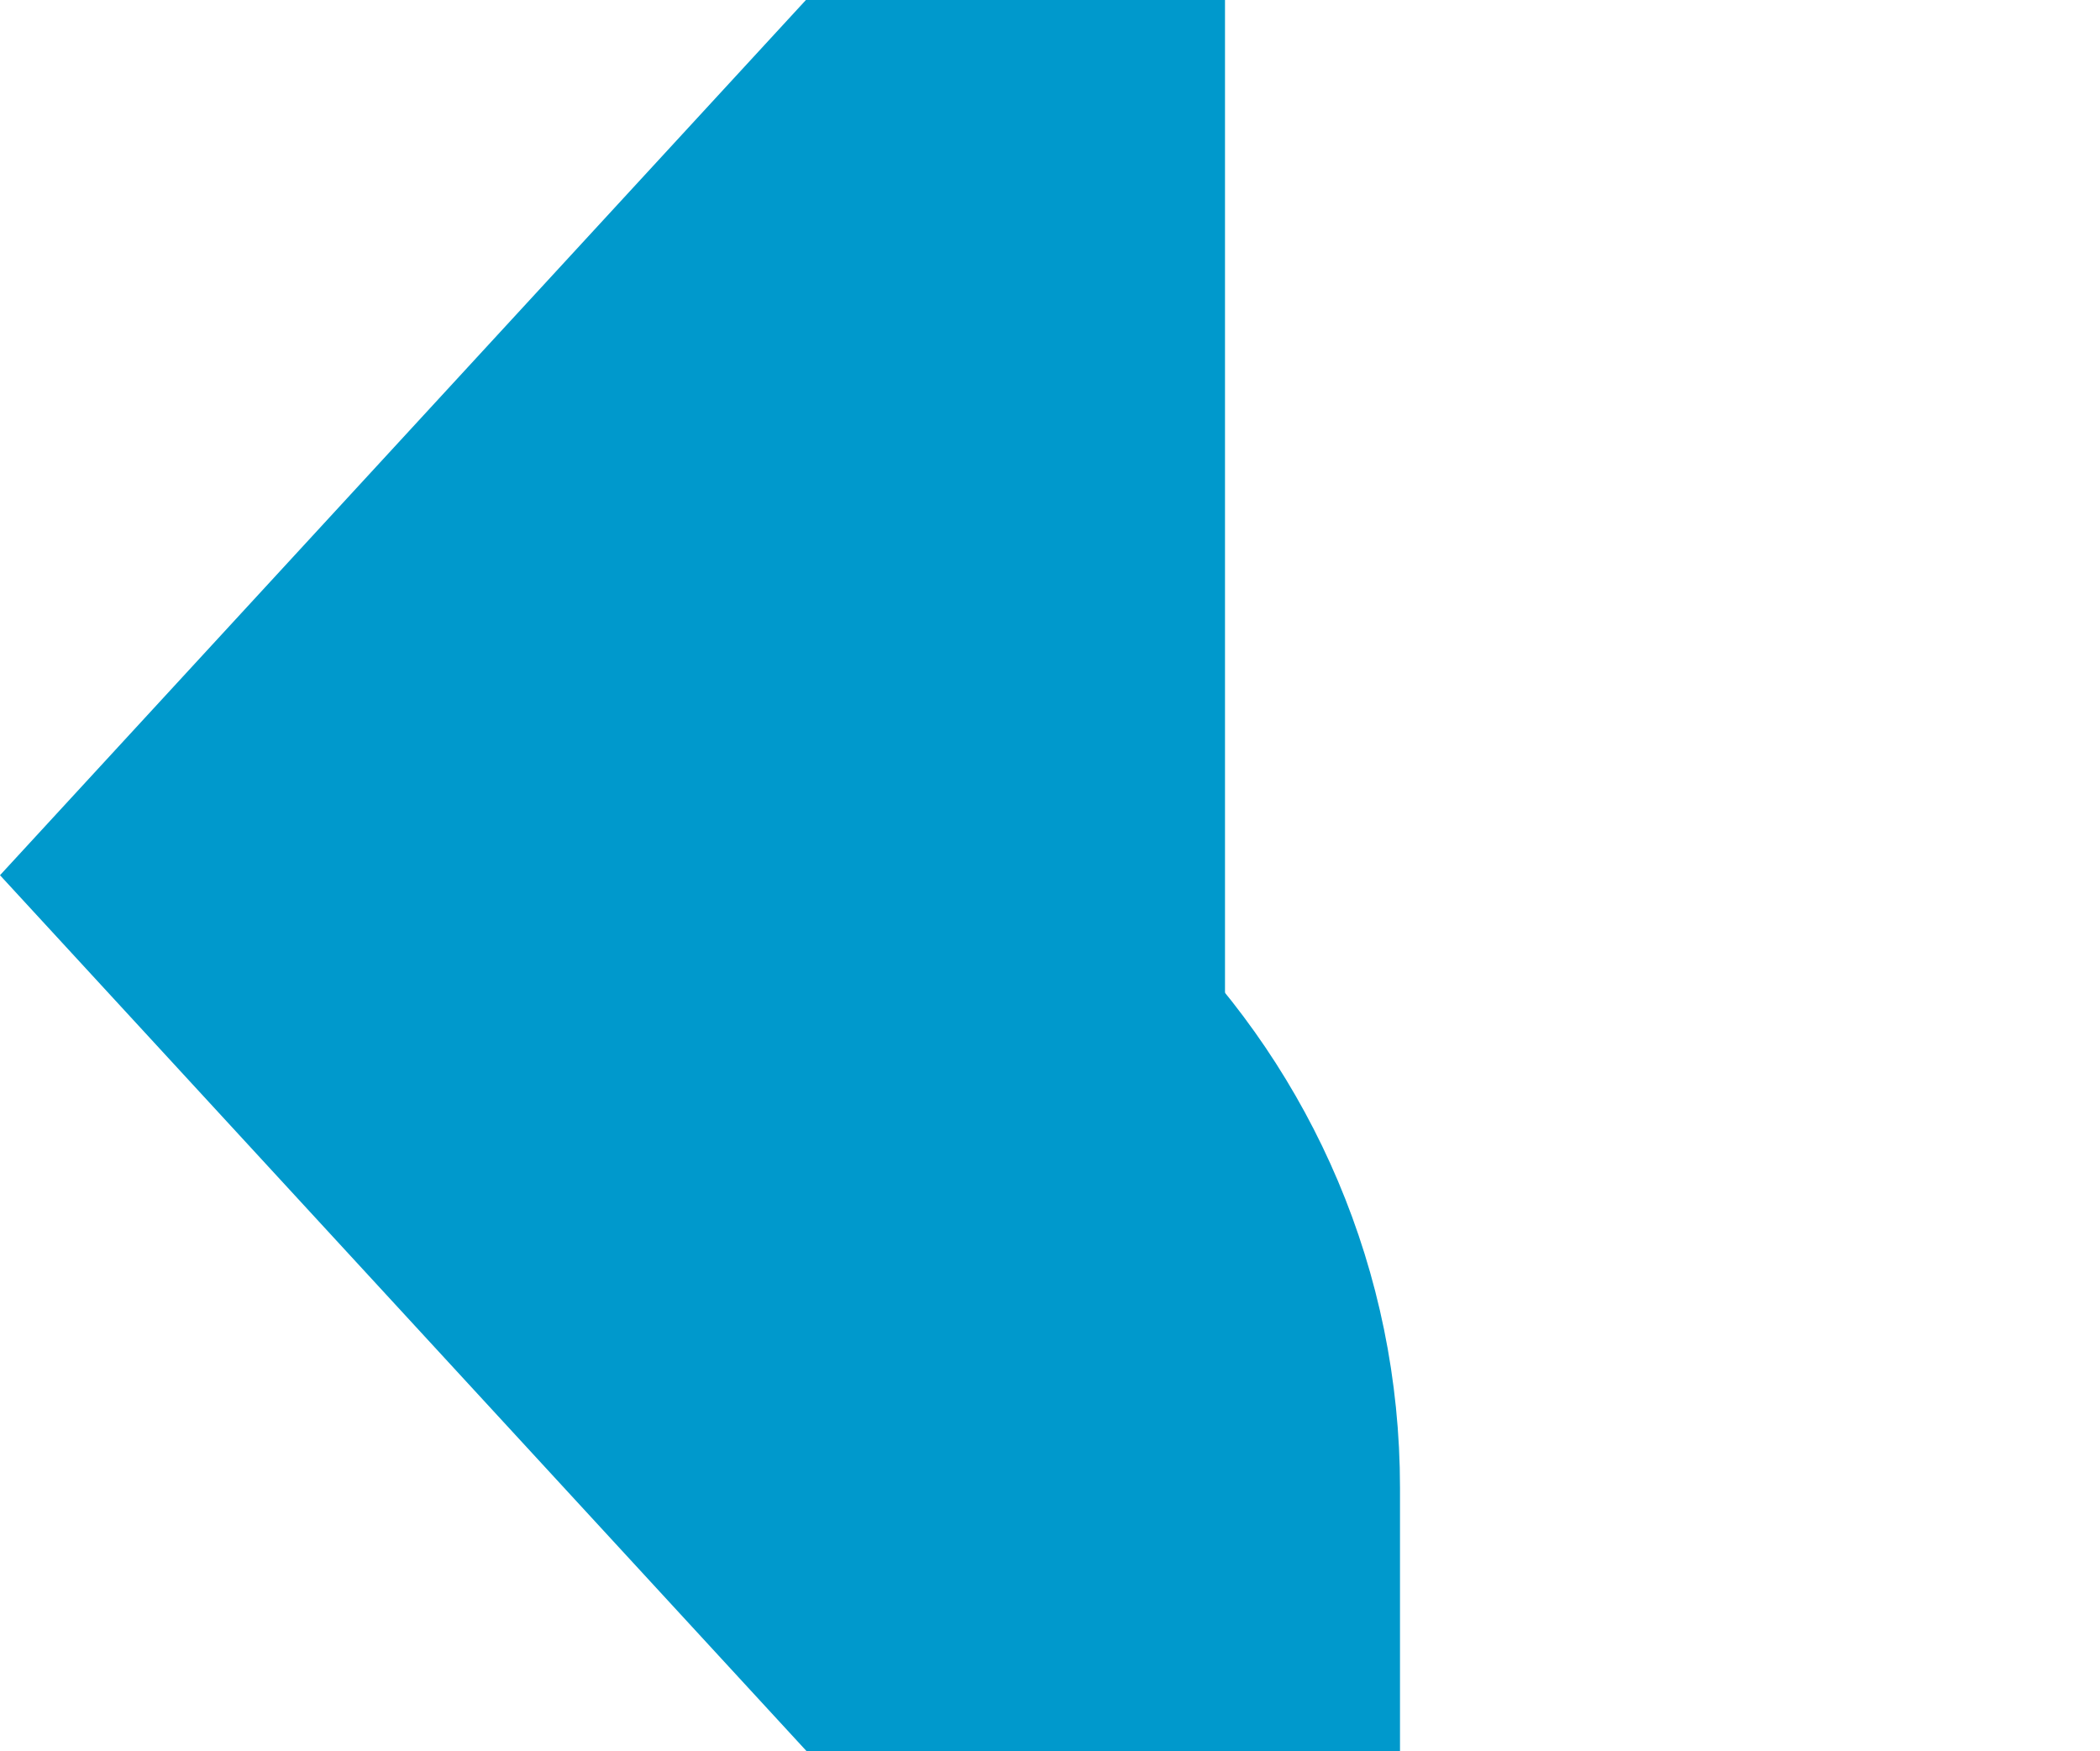
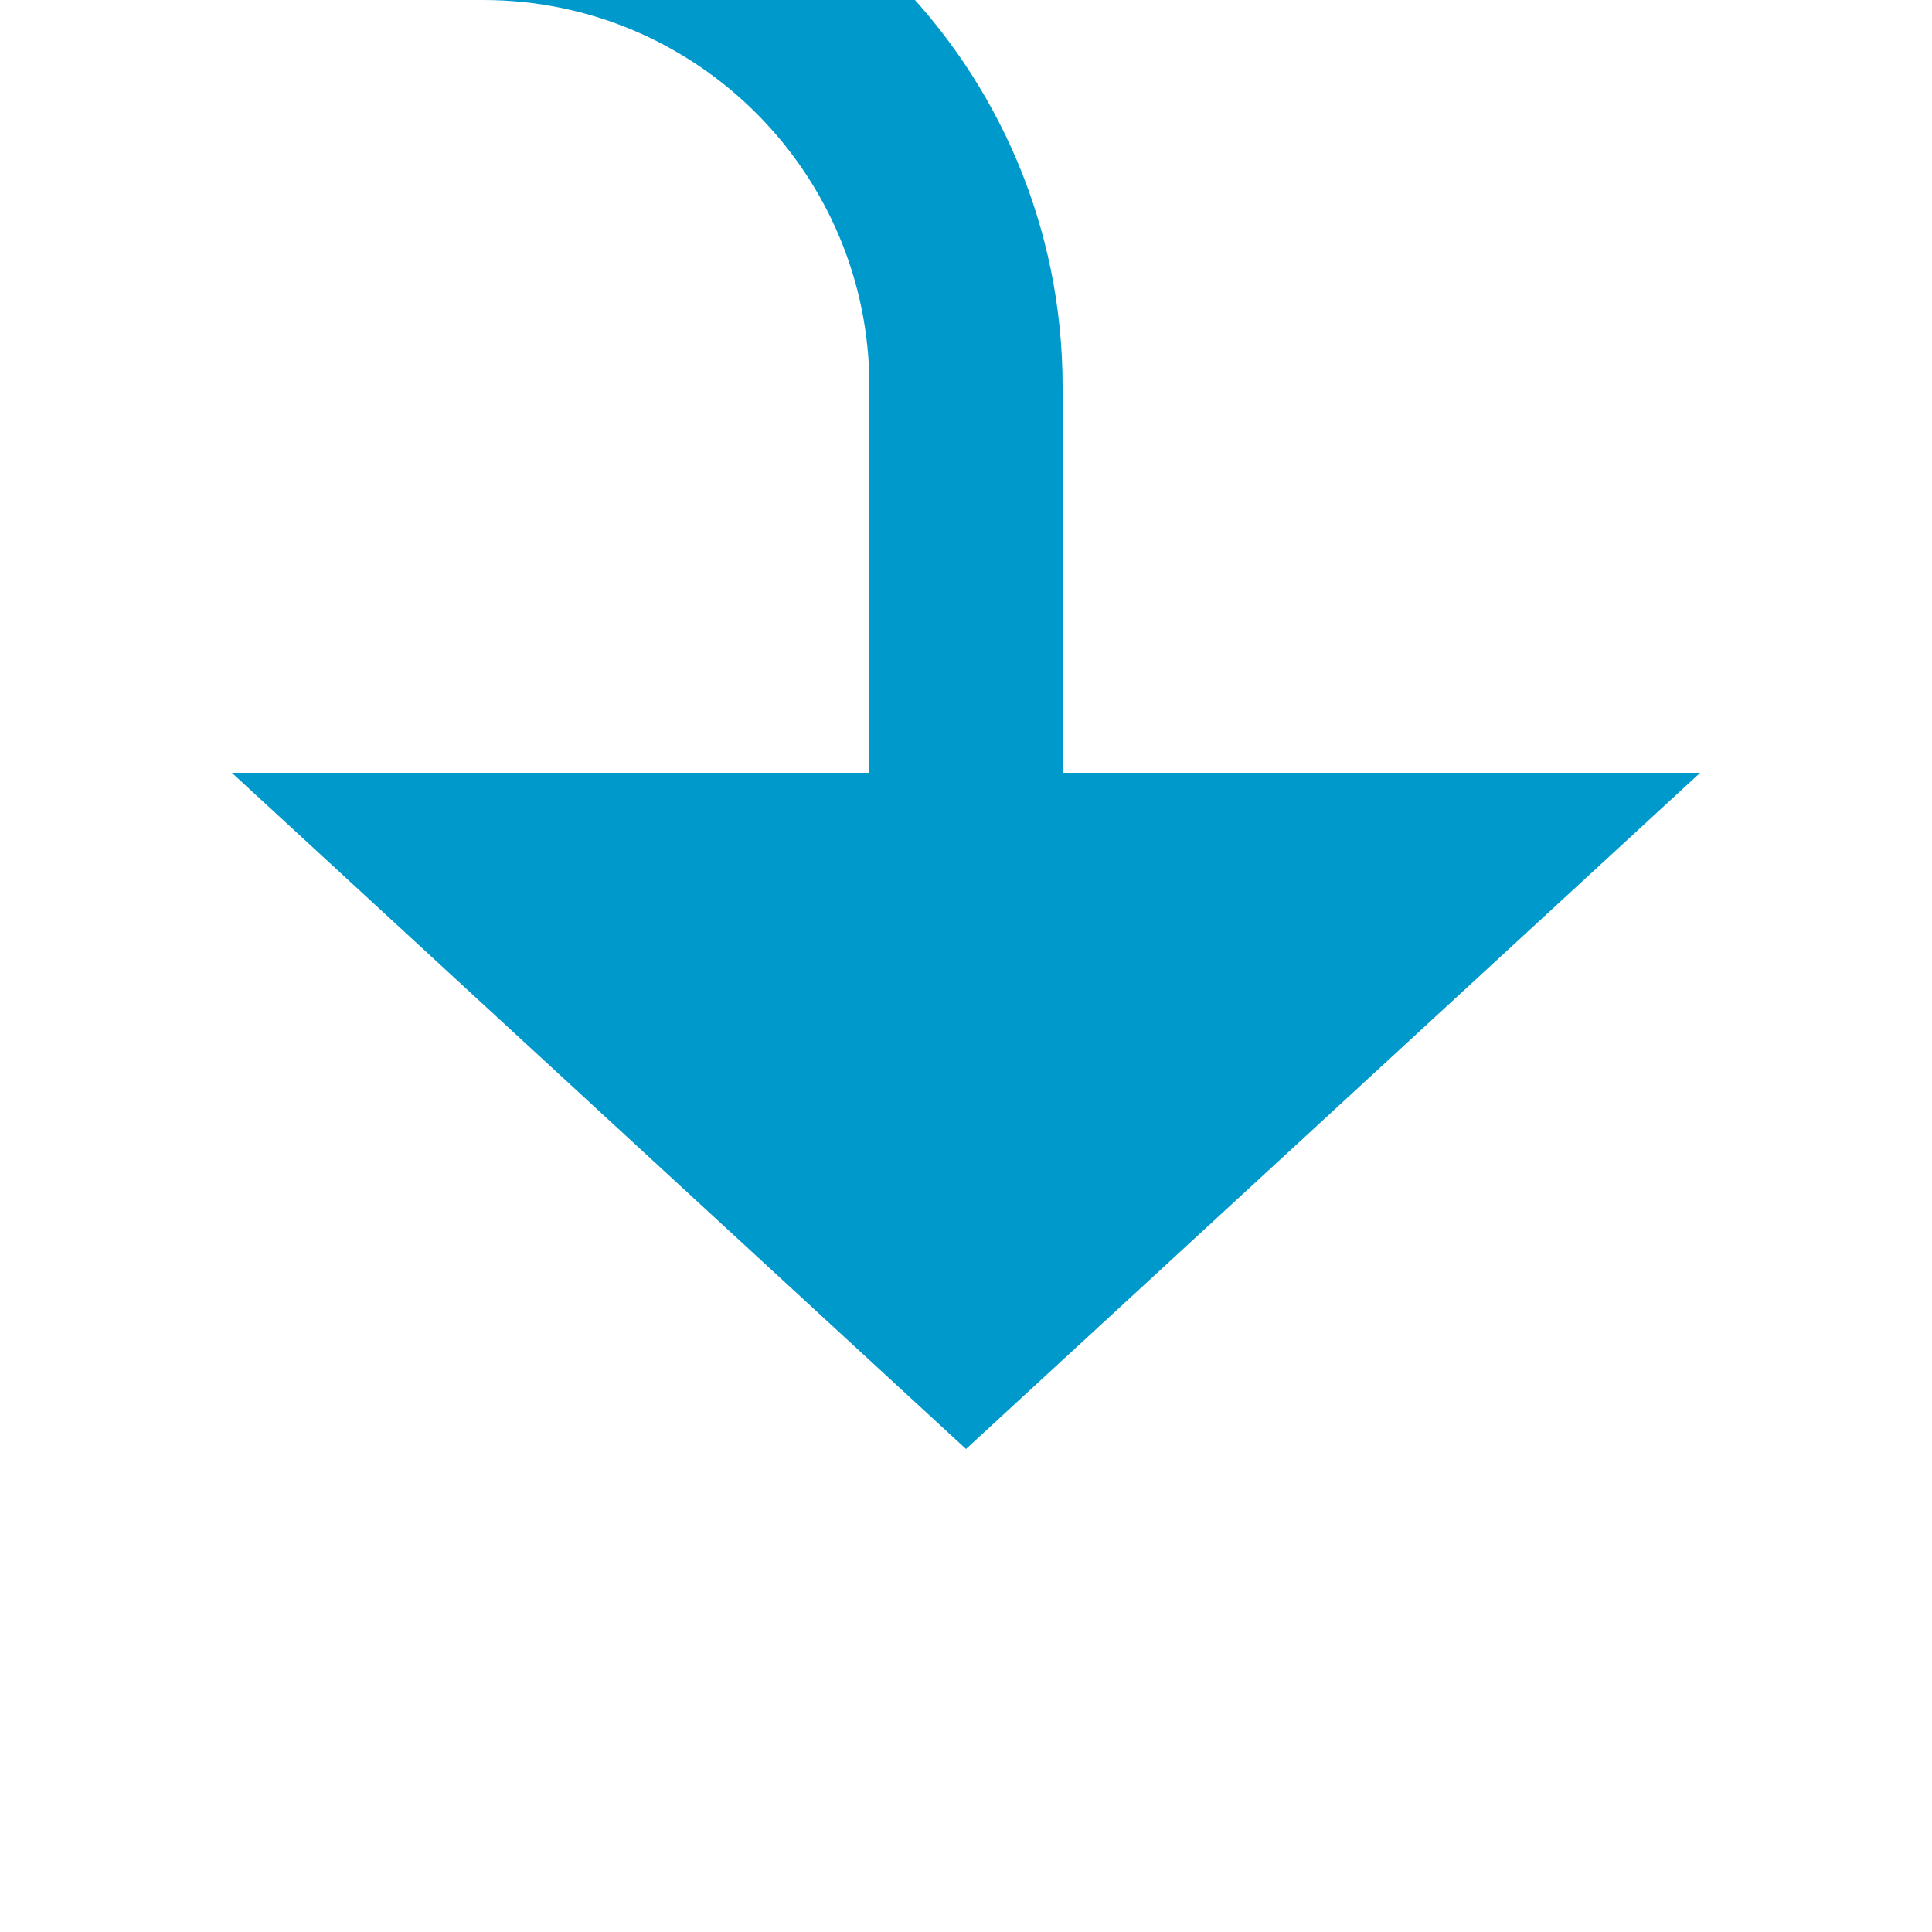
- <svg xmlns="http://www.w3.org/2000/svg" version="1.1" width="12px" height="10px" preserveAspectRatio="xMinYMid meet" viewBox="572 762  12 8">
-   <path d="M 775 958  A 5 5 0 0 0 770 953 L 584 953  A 5 5 0 0 1 579 948 L 579 769.5  A 3.5 3.5 0 0 0 575.5 766 " stroke-width="2" stroke="#0099cc" fill="none" />
-   <path d="M 767.4 956  L 775 963  L 782.6 956  L 767.4 956  Z M 579 758.4  L 572 766  L 579 773.6  L 579 758.4  Z " fill-rule="nonzero" fill="#0099cc" stroke="none" />
+ <svg xmlns="http://www.w3.org/2000/svg" version="1.1" width="20px" height="20px" preserveAspectRatio="xMinYMid meet" viewBox="793 970  20 18">
+   <path d="M 803 978  L 803 973  A 5 5 0 0 0 798 968 L 664 968  A 5 5 0 0 1 659 963 L 659 785  " stroke-width="2" stroke="#0099cc" fill="none" />
+   <path d="M 795.4 977  L 803 984  L 810.6 977  L 795.4 977  Z M 666.6 786  L 659 779  L 651.4 786  L 666.6 786  Z " fill-rule="nonzero" fill="#0099cc" stroke="none" />
</svg>
